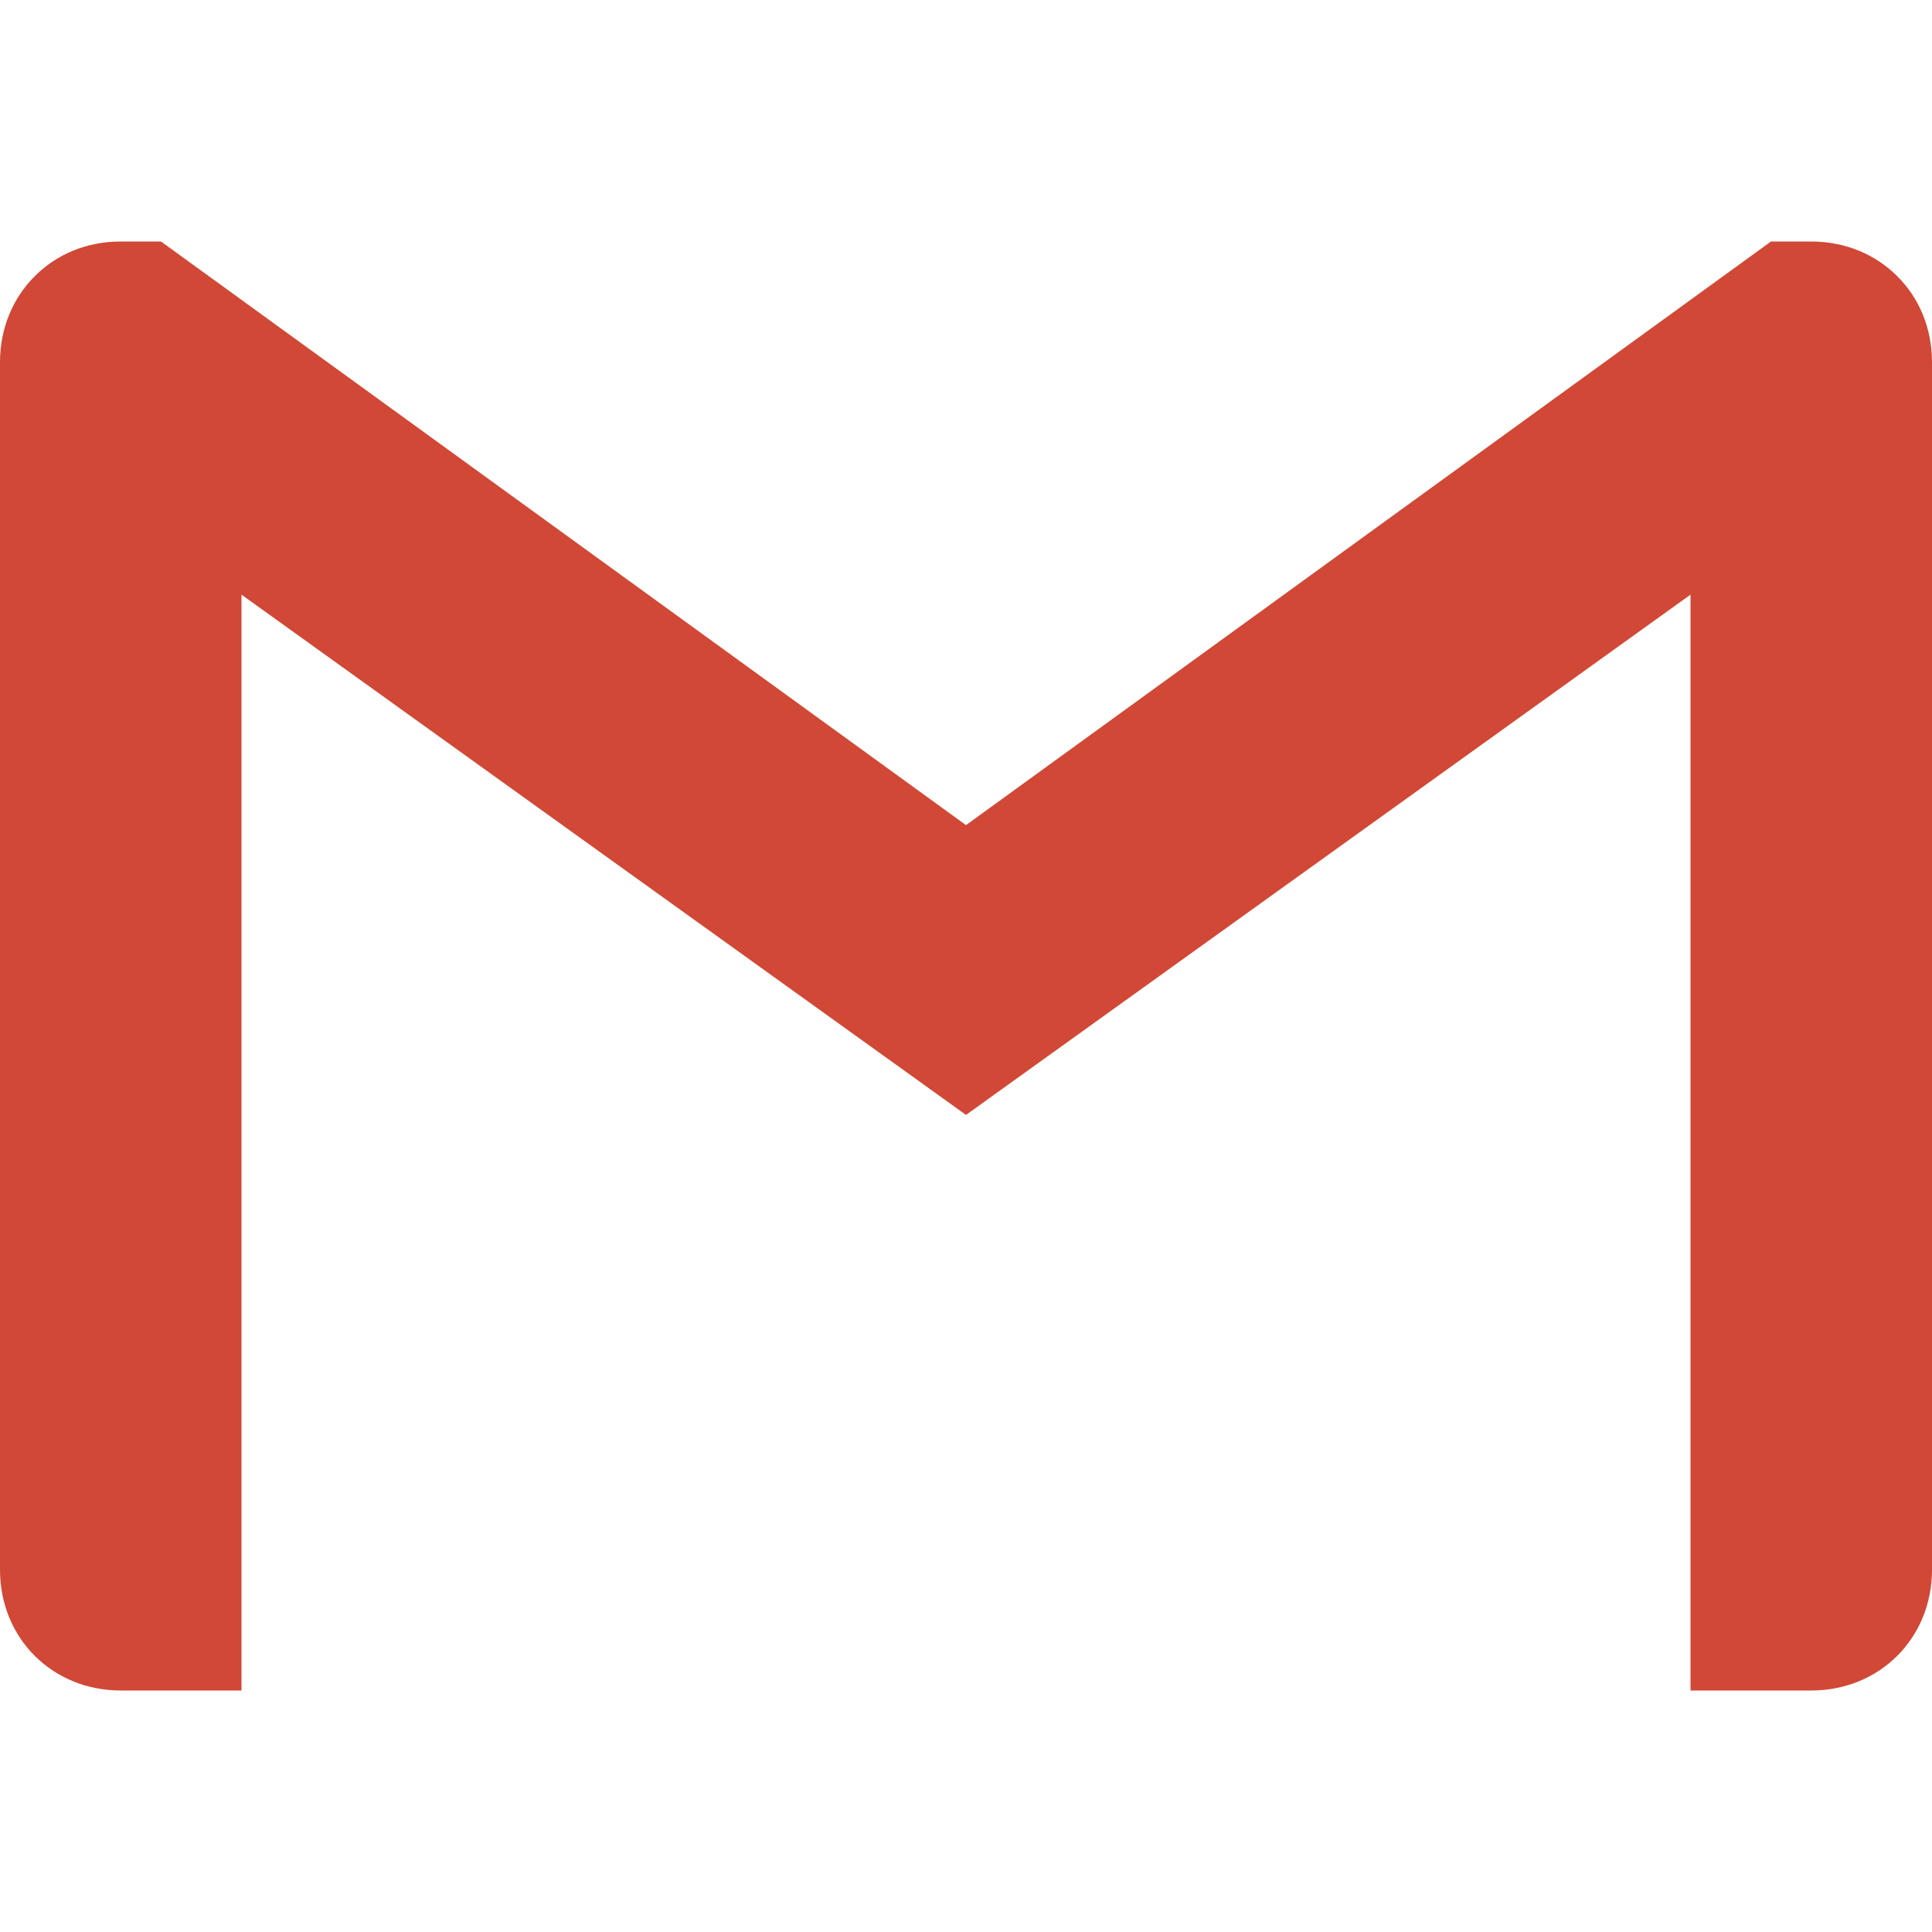
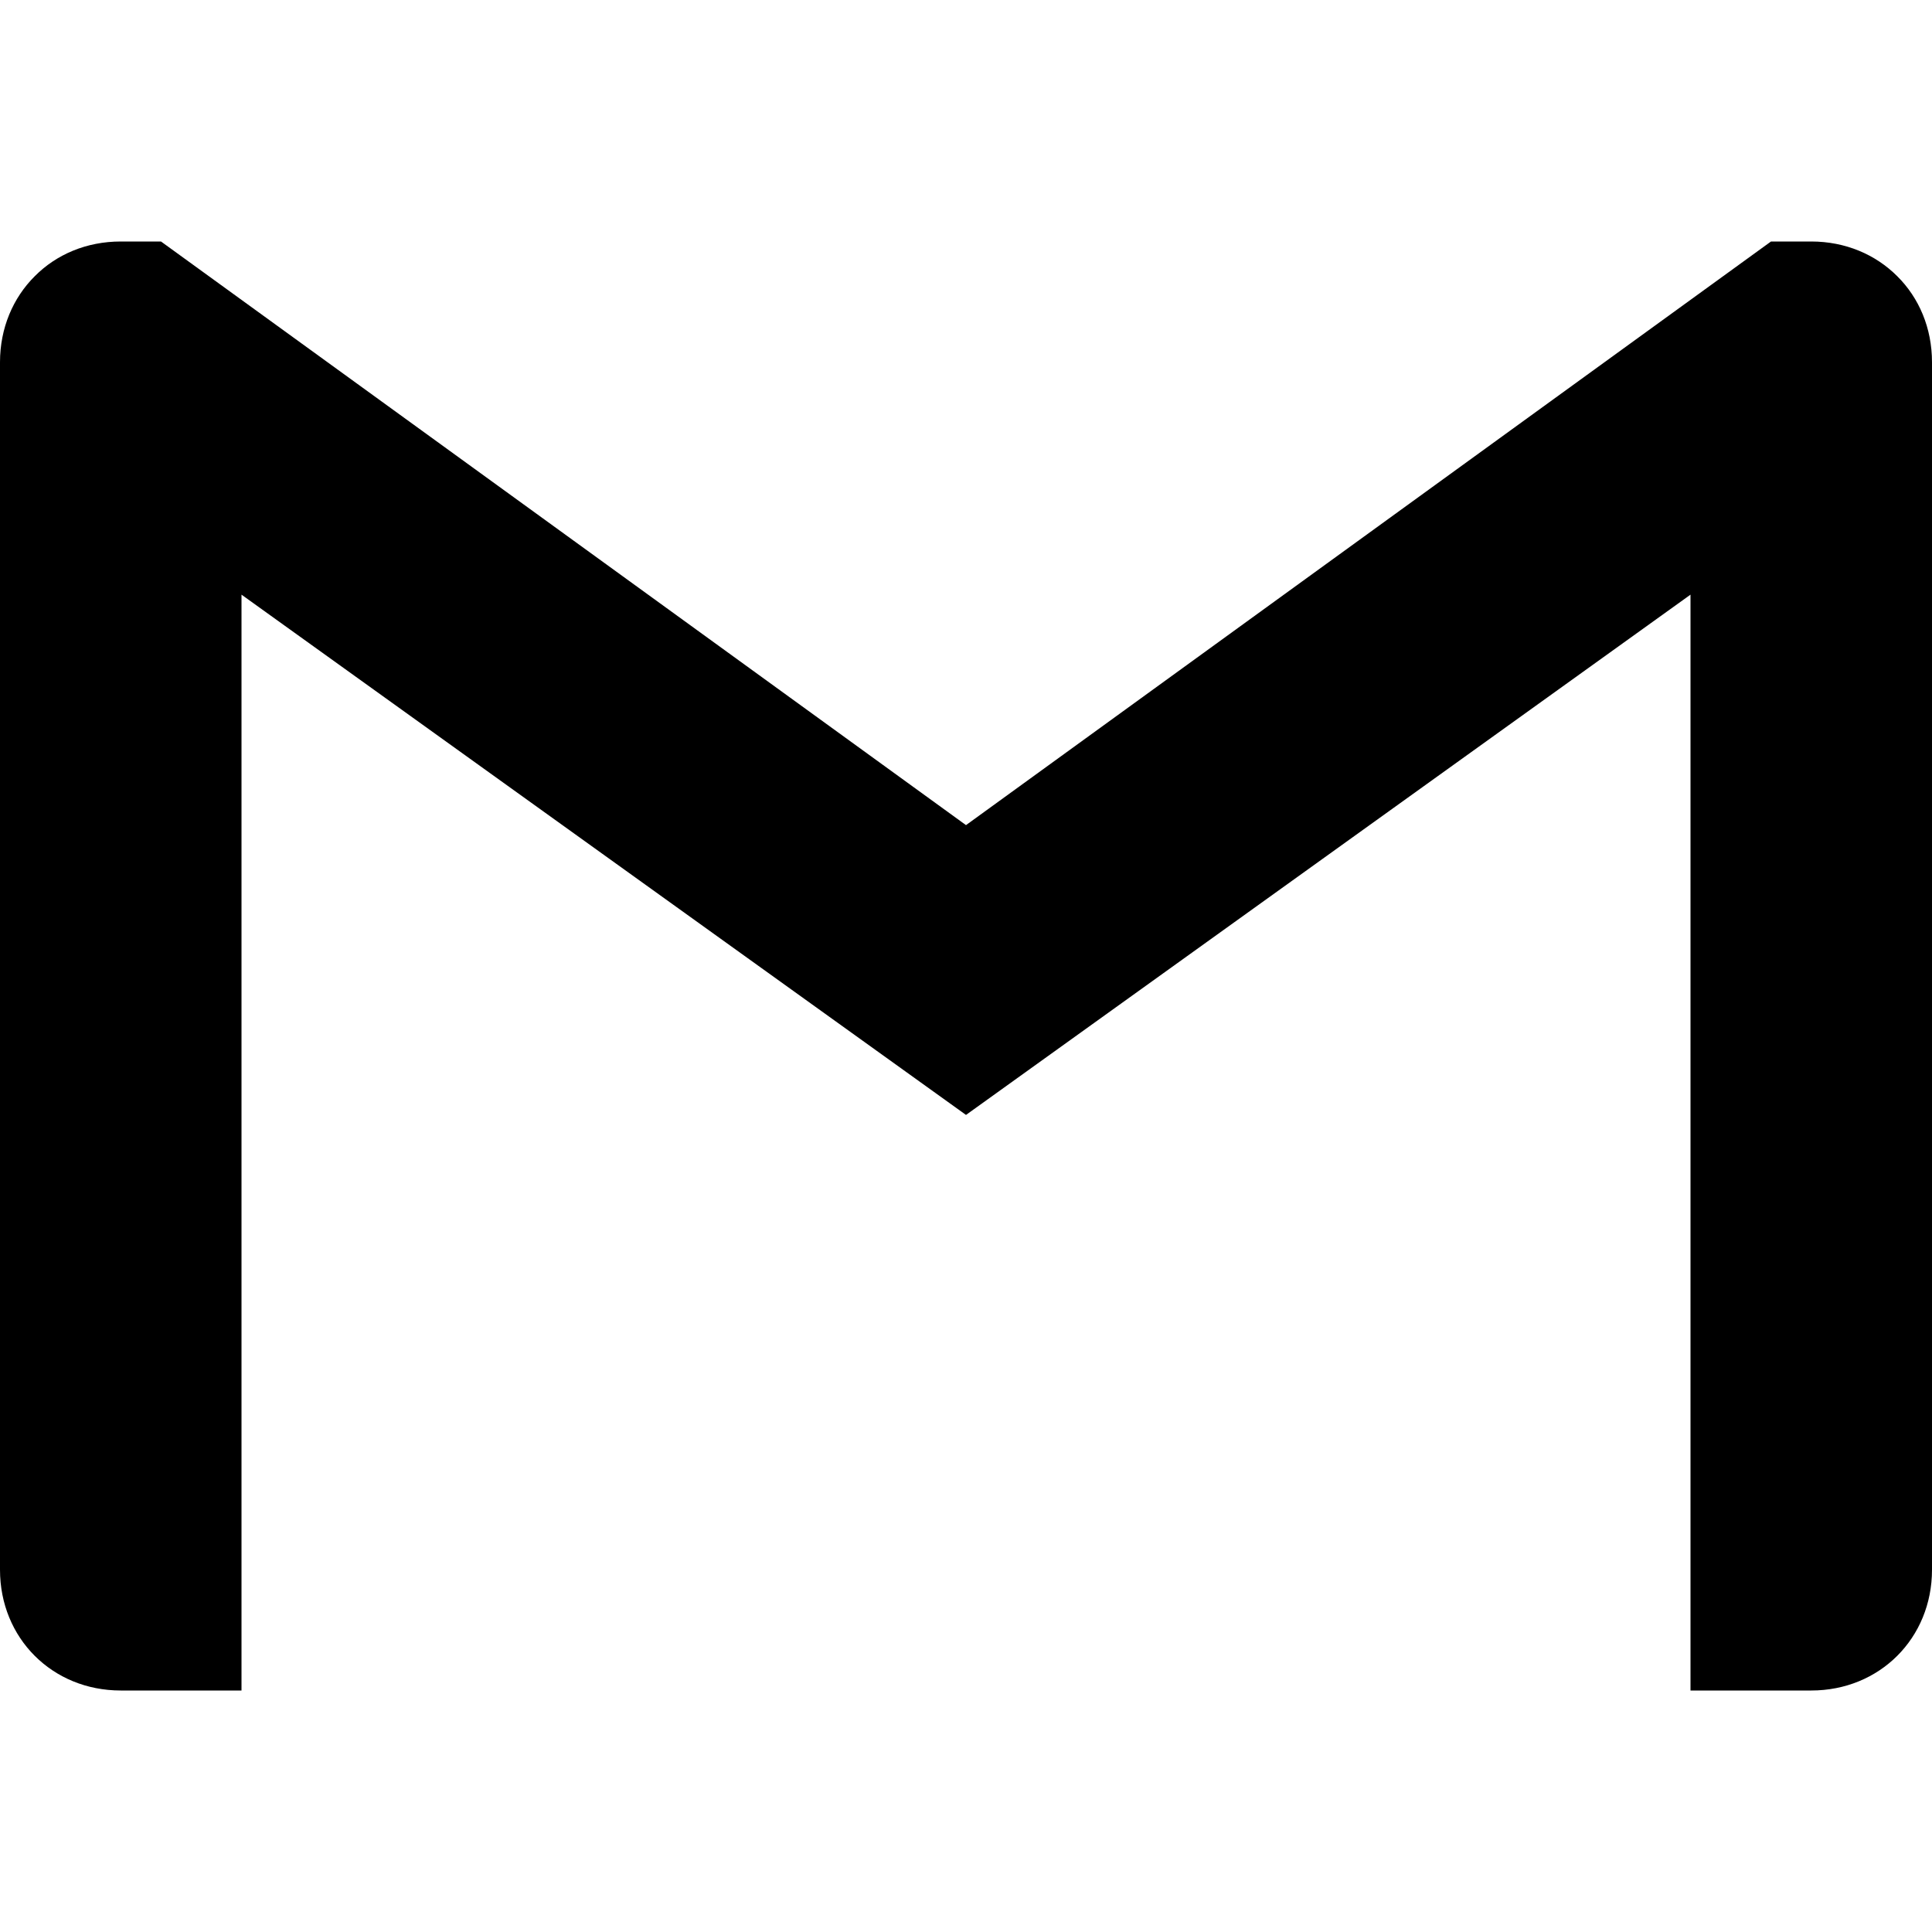
- <svg xmlns="http://www.w3.org/2000/svg" role="img" style="fill: #D14836" viewBox="0 0 24 24">
+ <svg xmlns="http://www.w3.org/2000/svg" role="img" style="fill: #000" viewBox="0 0 24 24">
  <path d="M24 4.5v15c0 .85-.65 1.5-1.5 1.5H21V7.387l-9 6.463-9-6.463V21H1.5C.649 21 0 20.35 0 19.5v-15c0-.425.162-.8.431-1.068C.7 3.16 1.076 3 1.5 3H2l10 7.25L22 3h.5c.425 0 .8.162 1.069.432.27.268.431.643.431 1.068z" />
</svg>
